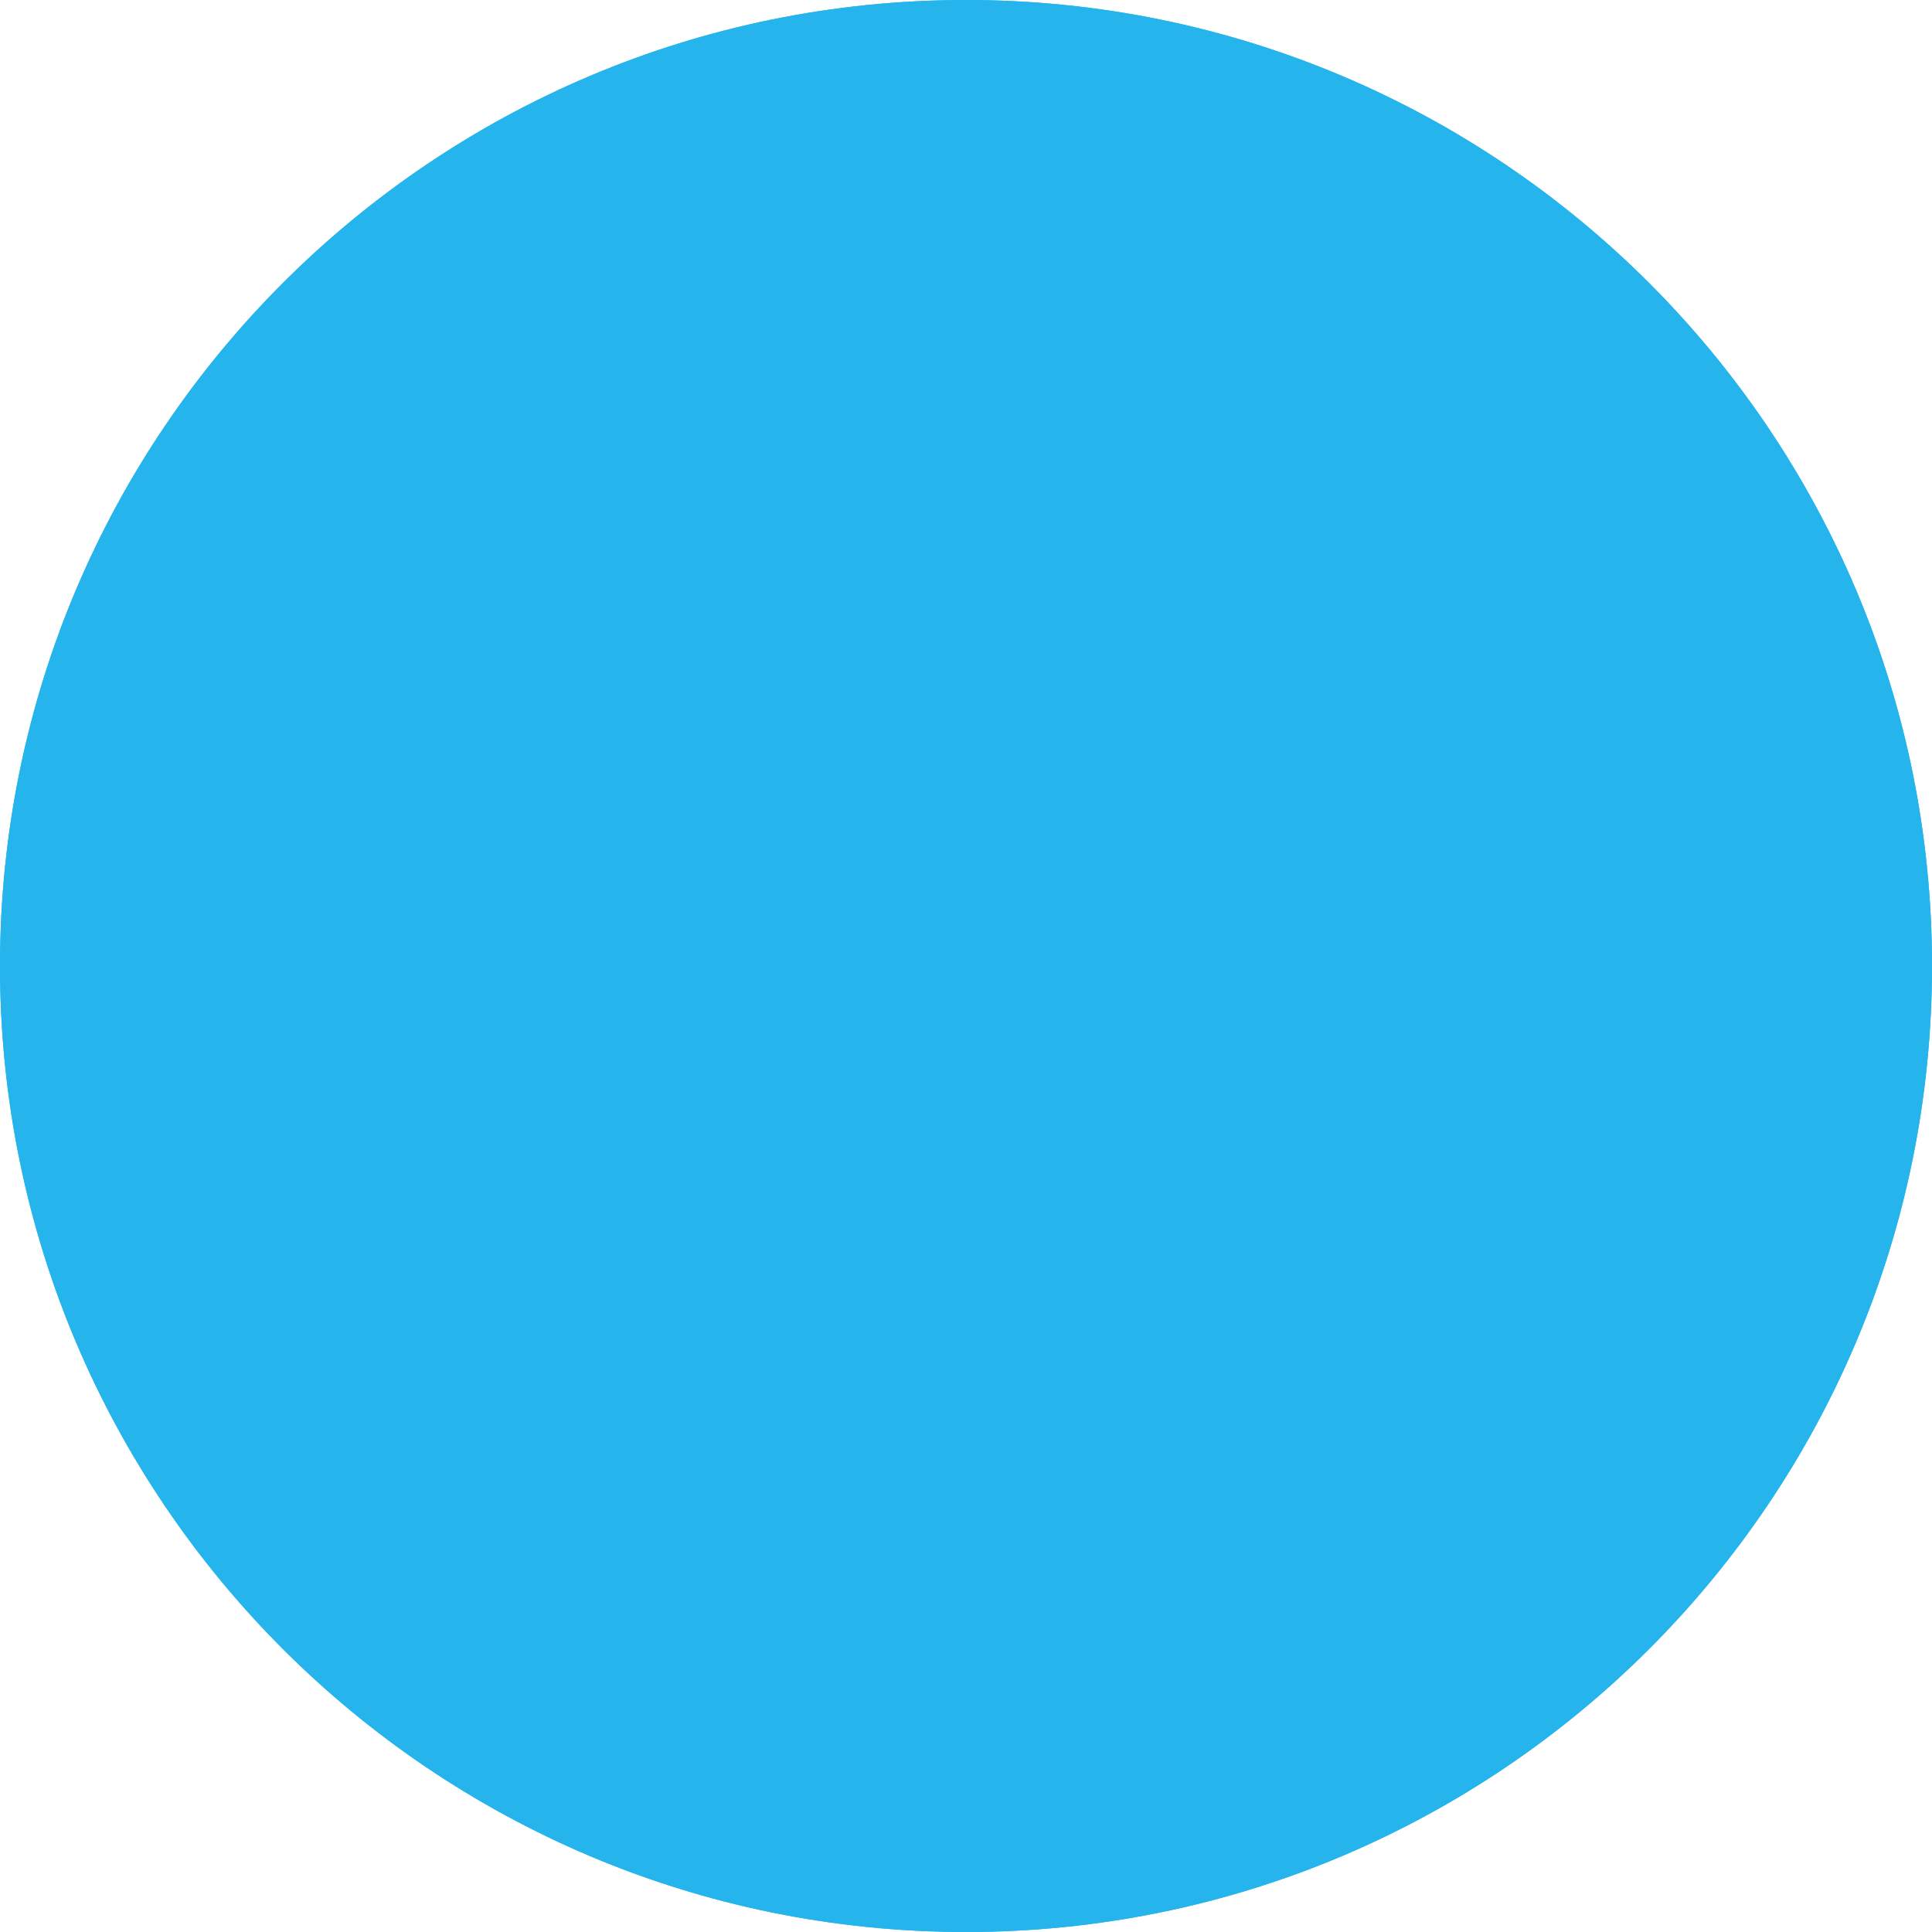
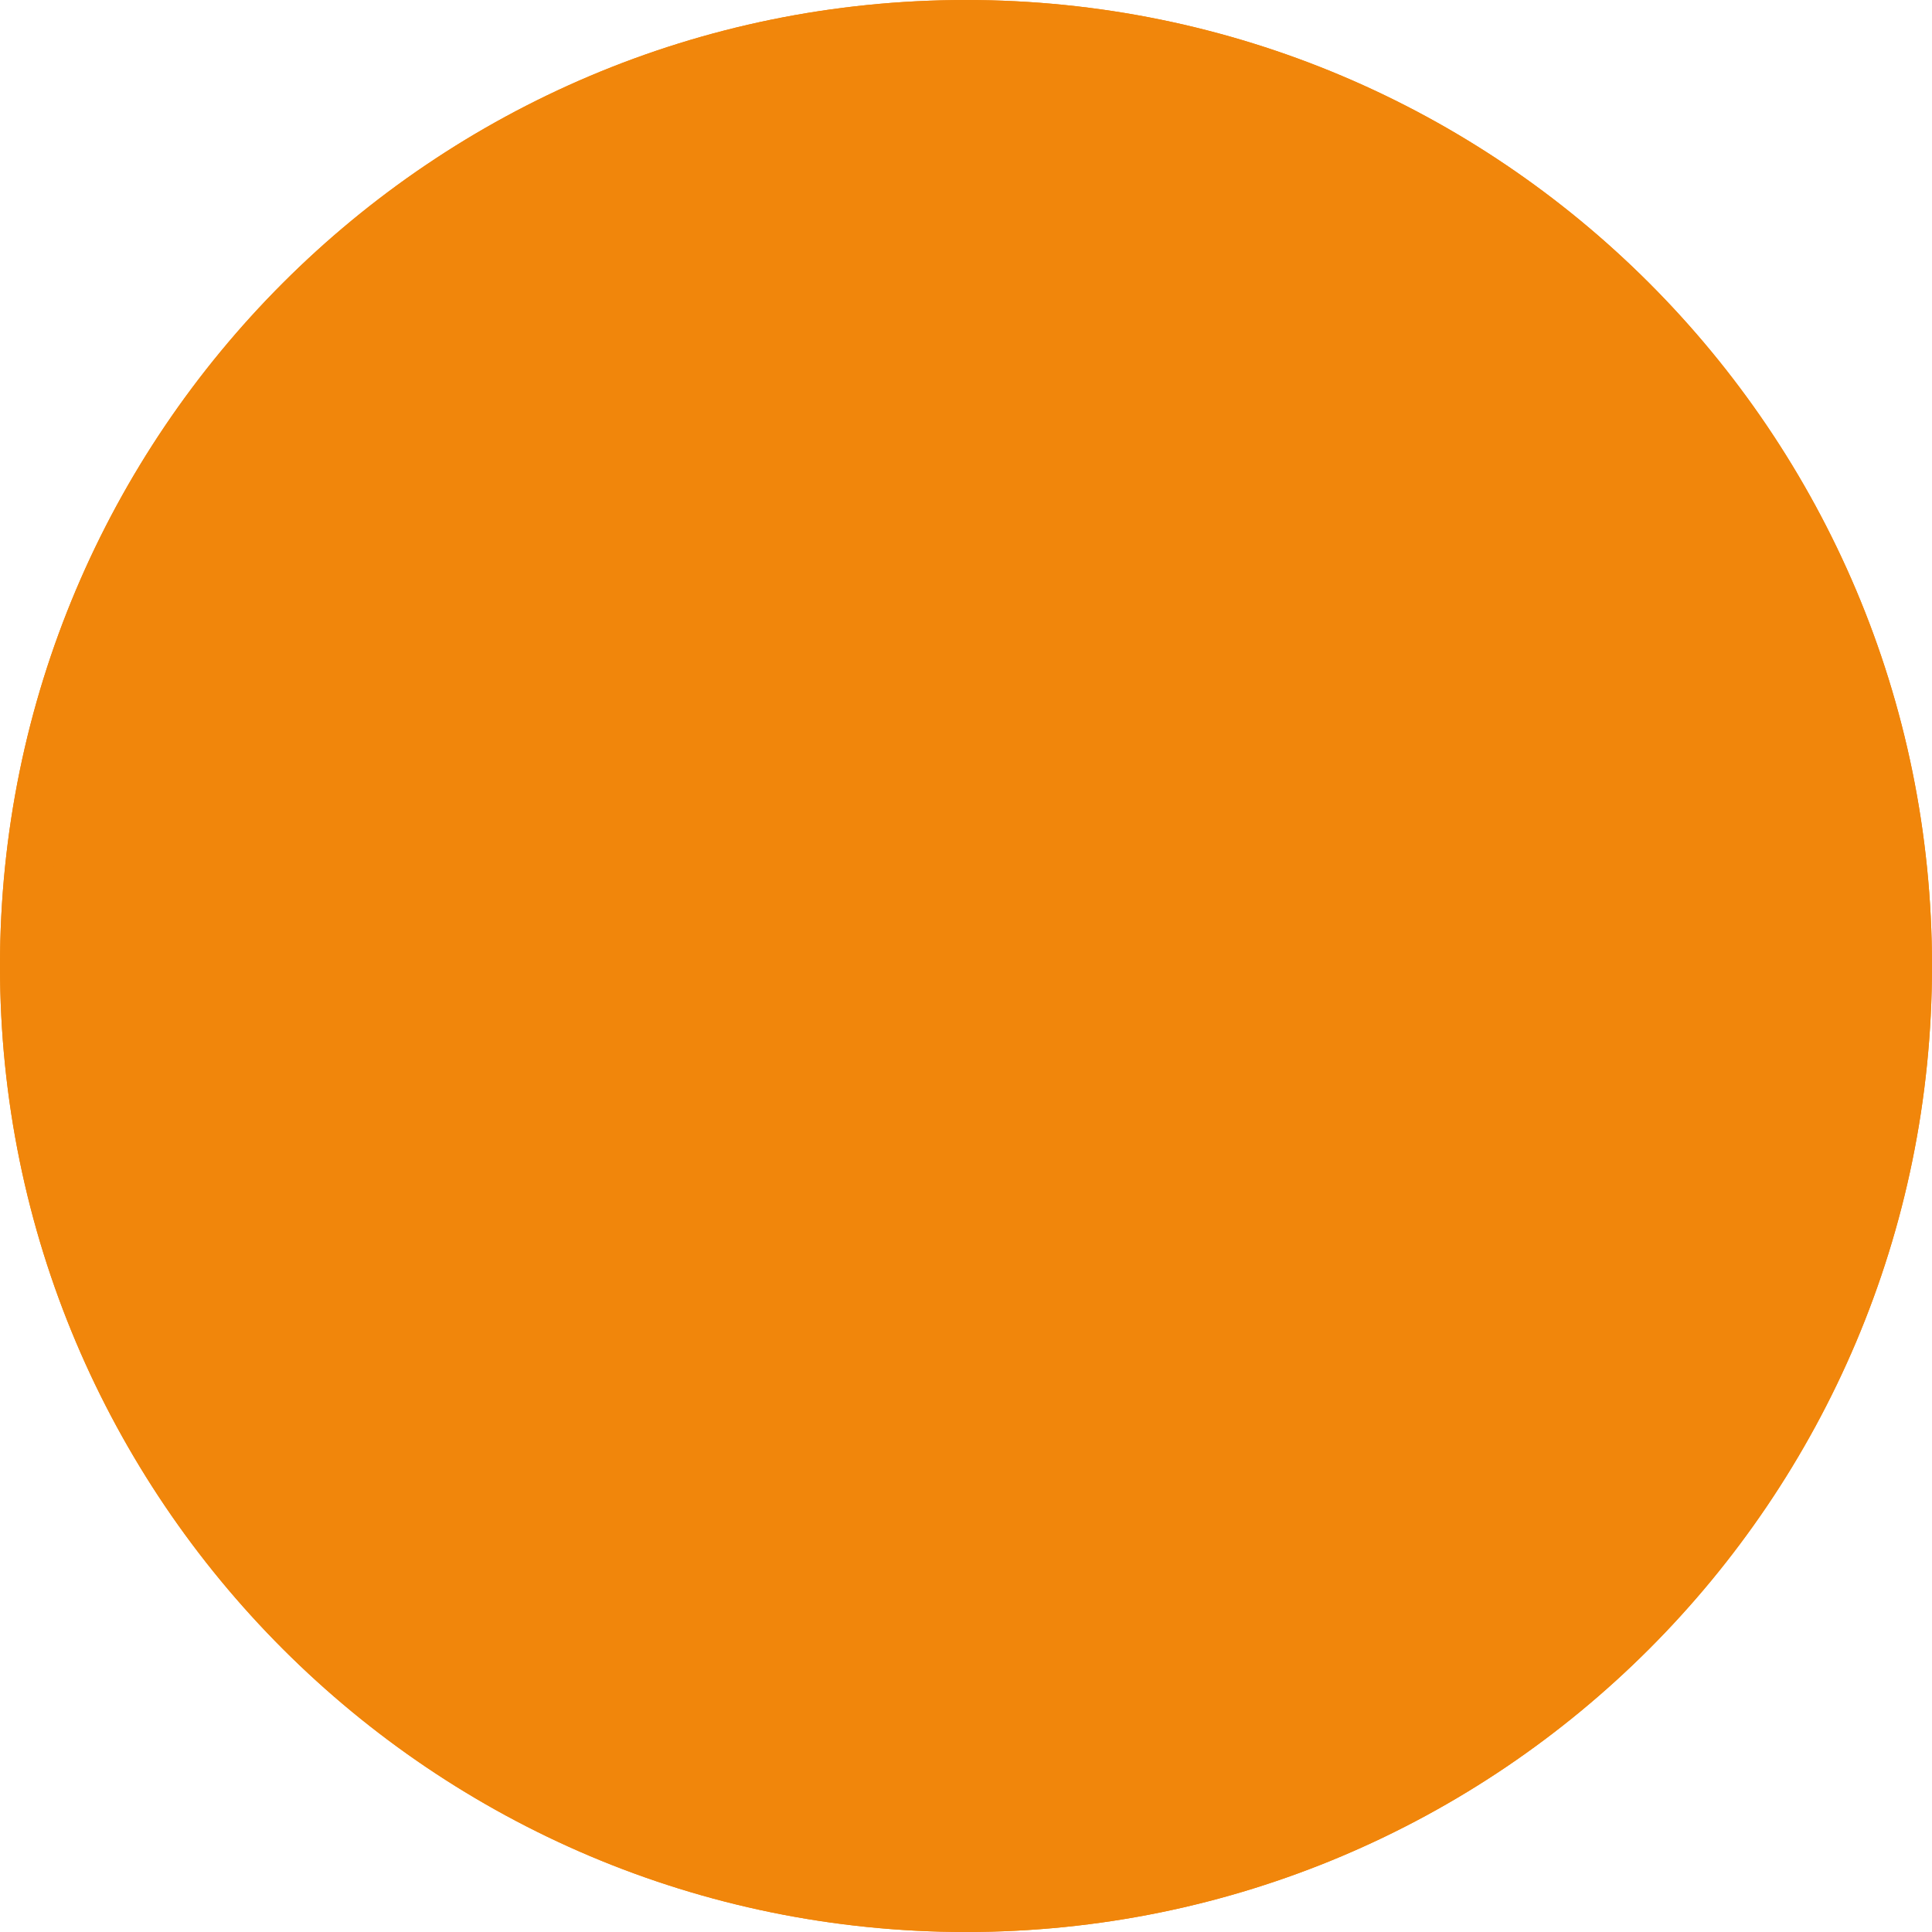
<svg xmlns="http://www.w3.org/2000/svg" width="40" height="40" viewBox="0 0 40 40">
-   <g id="Ellipse_1" data-name="Ellipse 1" fill="#25b4ec" stroke="#25b4ec" stroke-width="1">
+   <g id="Ellipse_1" data-name="Ellipse 1" fill="#f1860b" stroke="#f1860b" stroke-width="1">
    <circle cx="20" cy="20" r="20" stroke="none" />
    <circle cx="20" cy="20" r="19.5" fill="none" />
  </g>
</svg>
